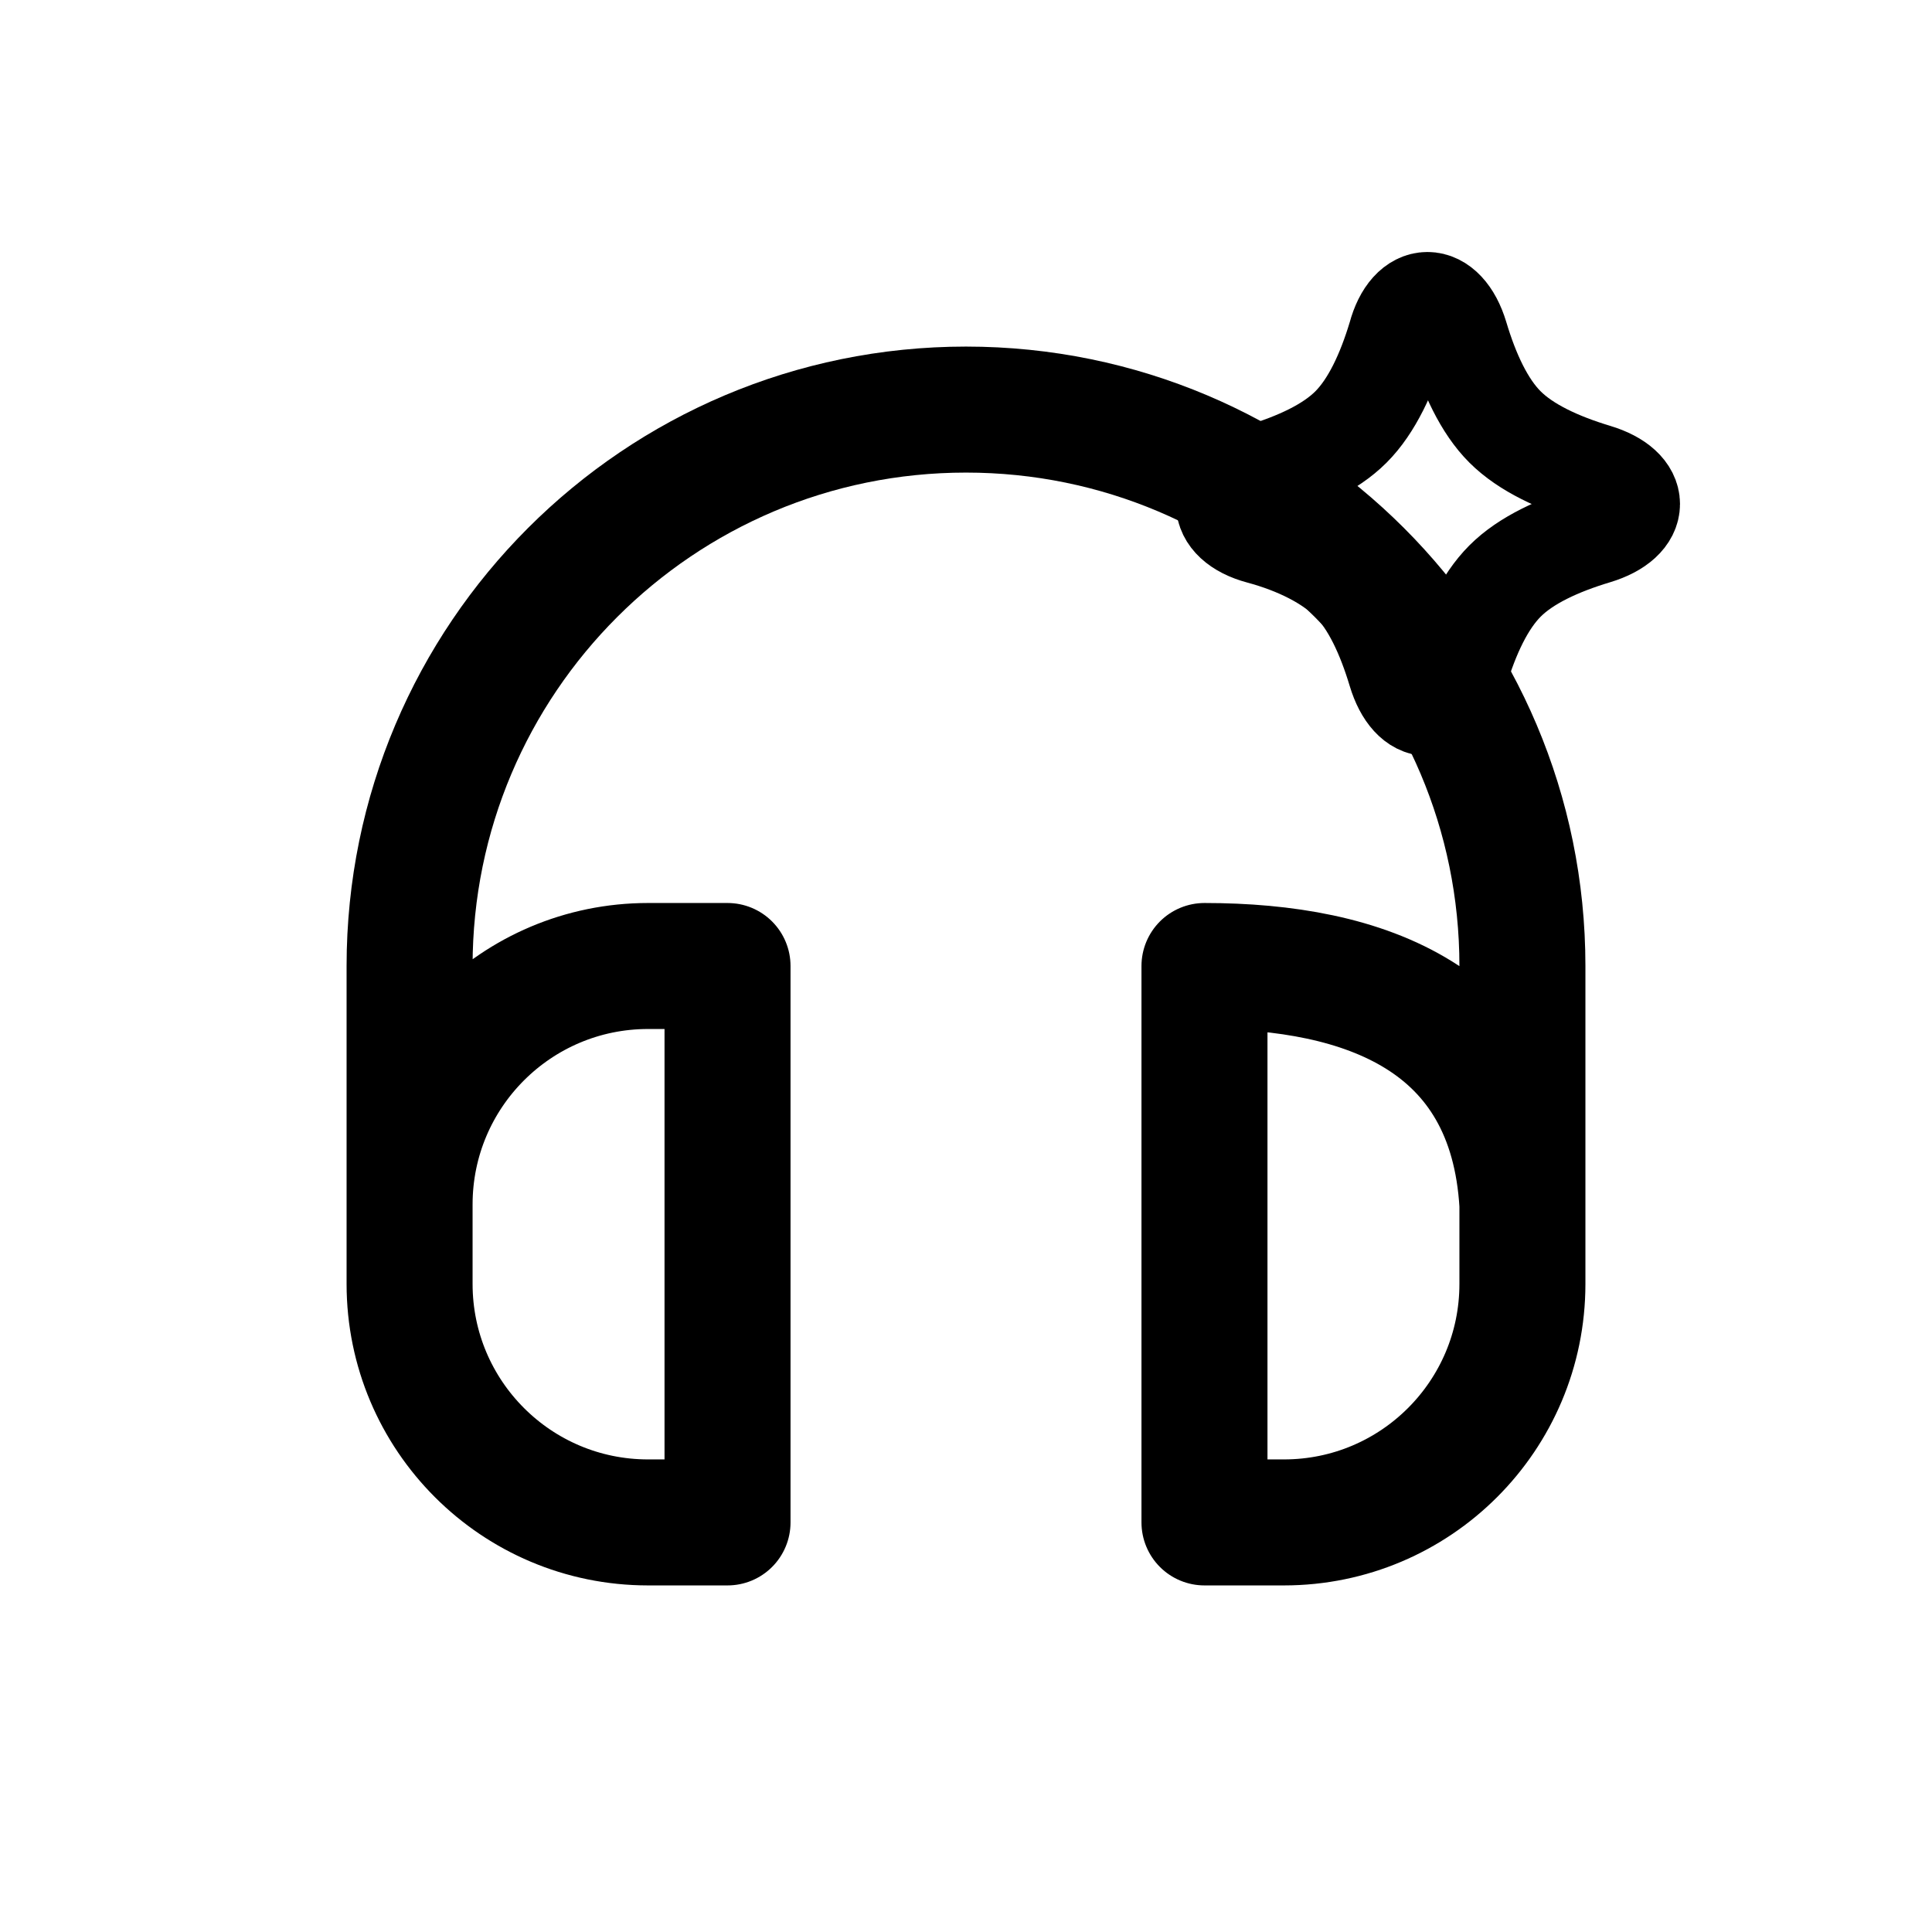
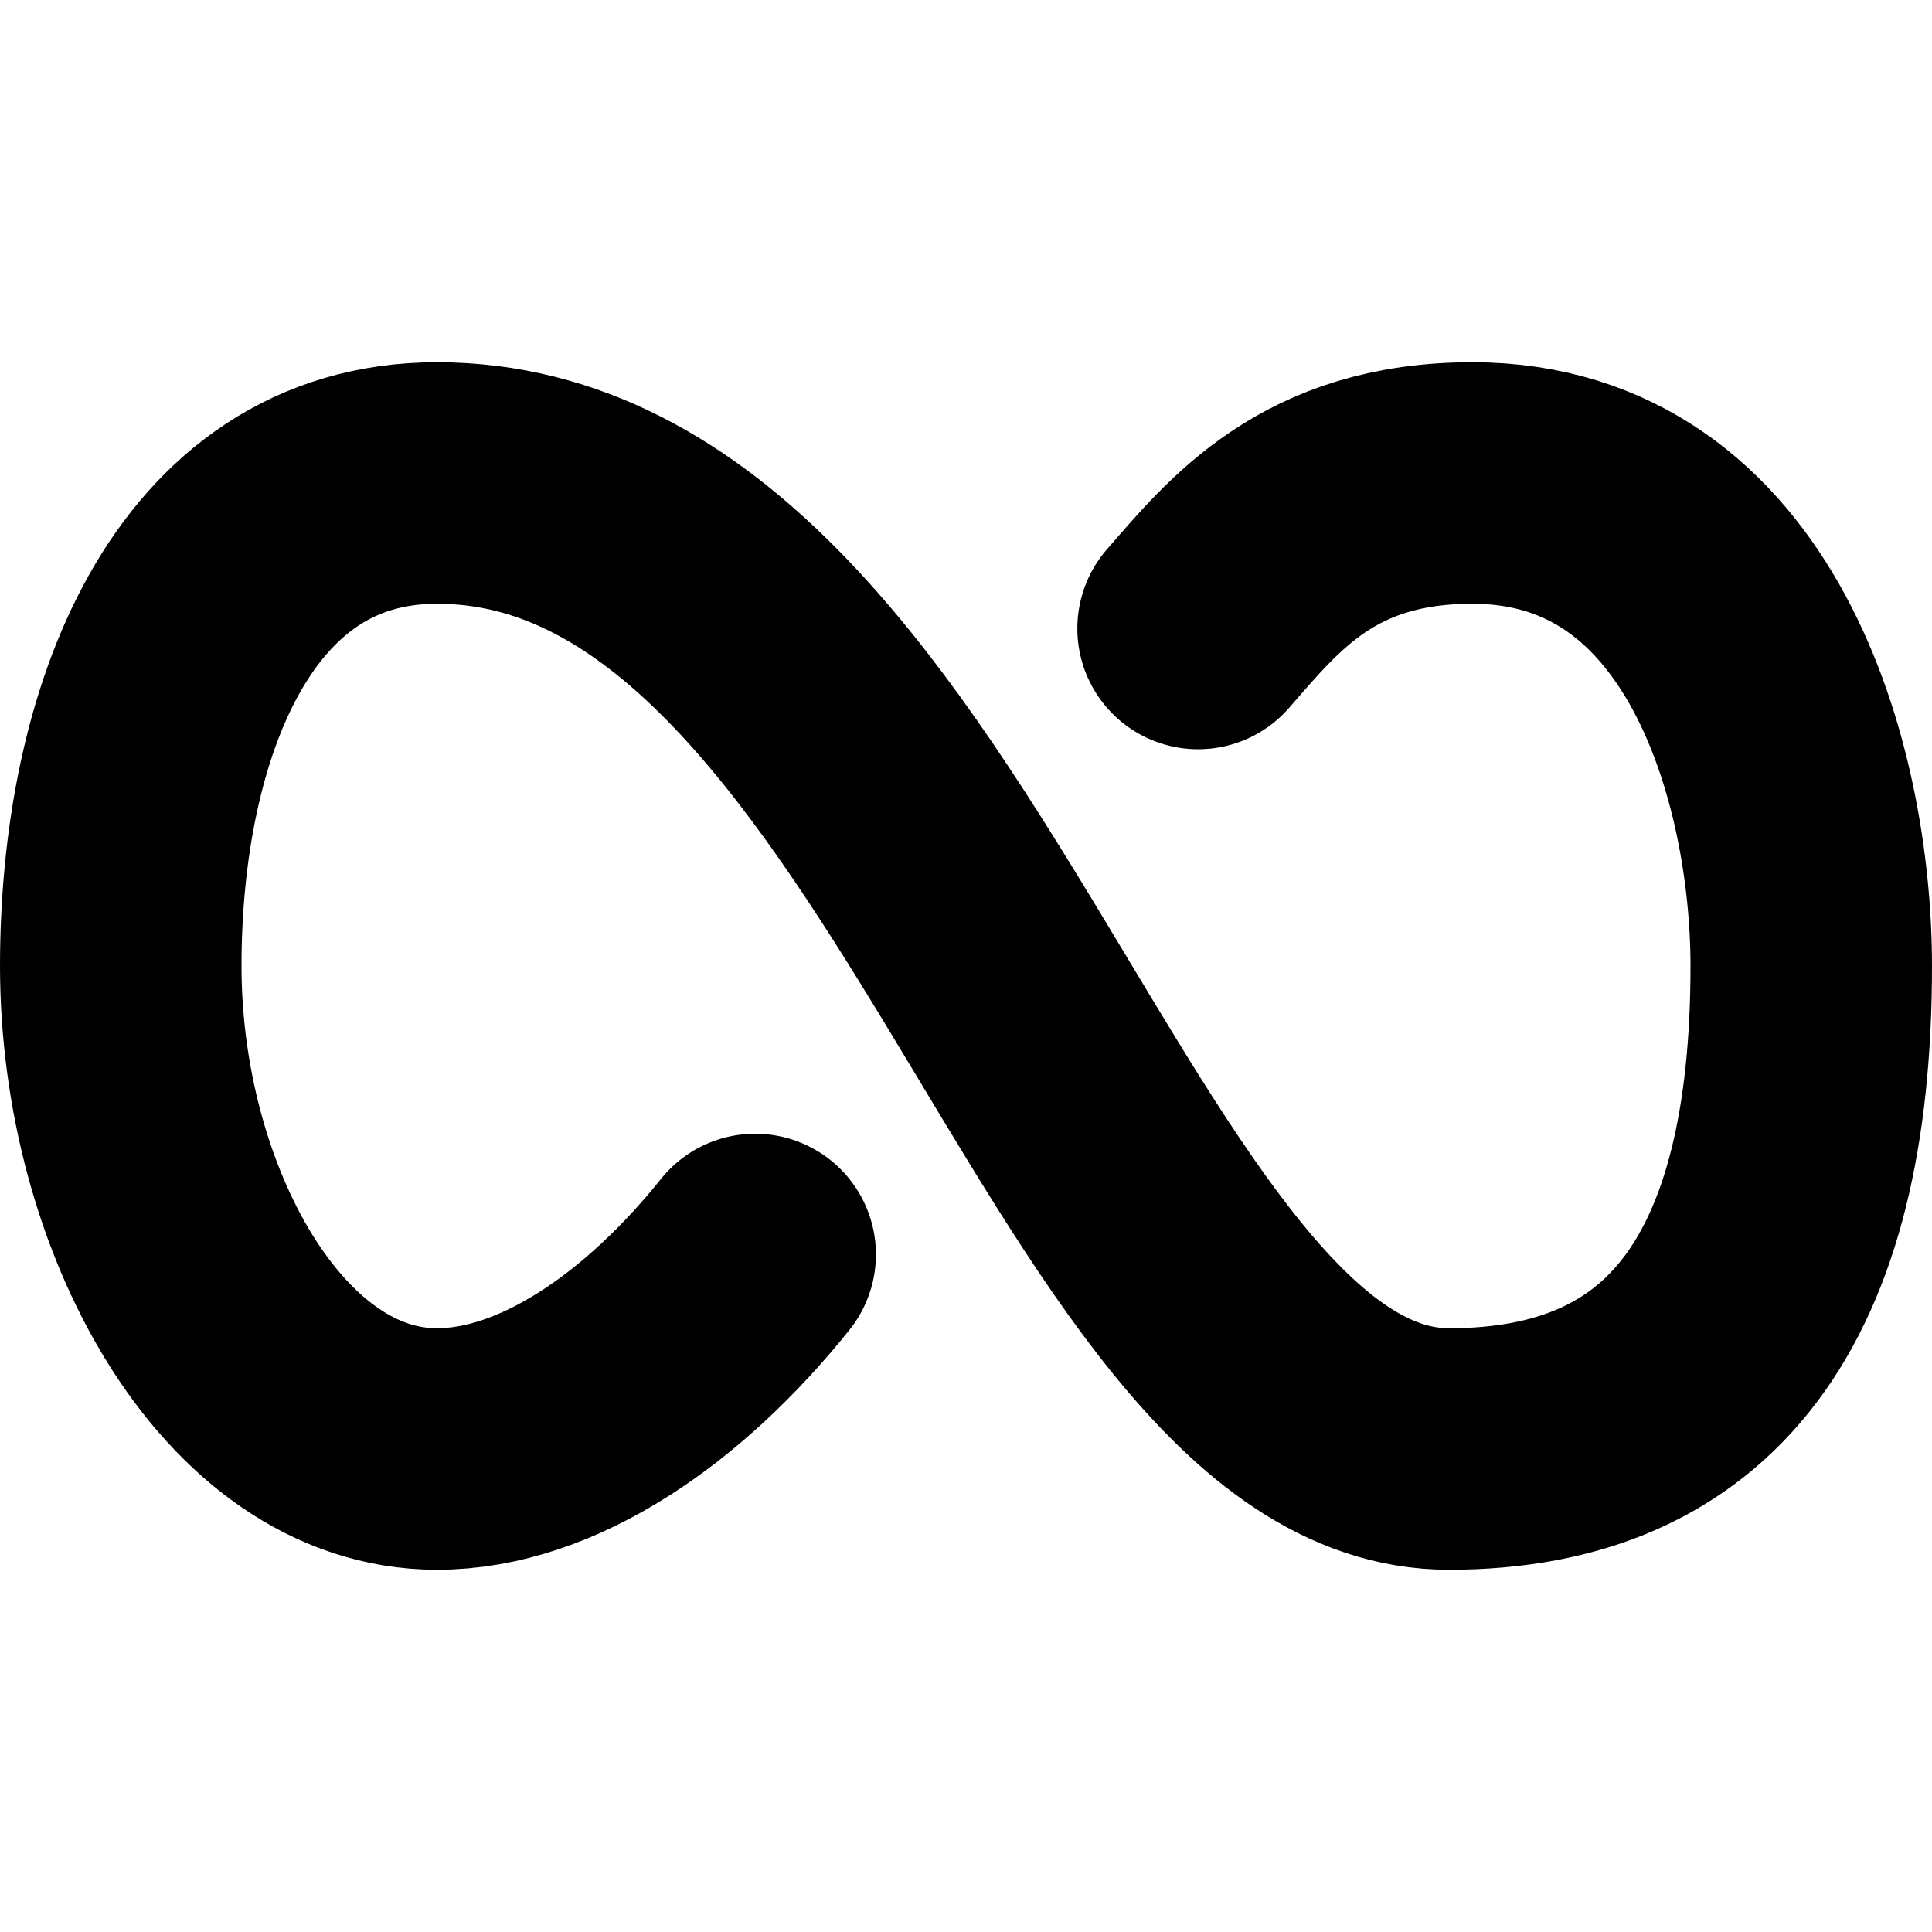
- <svg xmlns="http://www.w3.org/2000/svg" xmlns:ns1="https://www.gtk.org/grappa" ns1:rendering="symbolic" width="23" height="23" viewBox="0 0 23 23" ns1:version="1" ns1:state="0" ns1:state-names="outline empty">
-   <path id="headphones" d="M 18.124 14.339 L 18.124 11.5 C 18.124 7.842 15.158 4.876 11.5 4.876 C 7.842 4.876 4.876 7.842 4.876 11.5 L 4.876 14.339 M 14.339 18.124 L 15.285 18.124 C 16.853 18.124 18.124 16.853 18.124 15.285 L 18.124 14.339 C 17.994 12.113 16.236 11.5 14.339 11.5 Z M 7.715 18.124 L 8.661 18.124 L 8.661 11.5 L 7.715 11.5 C 6.147 11.5 4.876 12.771 4.876 14.339 L 4.876 15.285 C 4.876 16.853 6.147 18.124 7.715 18.124 Z" fill="none" stroke="rgb(0,0,0)" stroke-width="1.5" stroke-linecap="round" stroke-linejoin="round" class="transparent-fill foreground-stroke" ns1:states="outline" ns1:stroke="foreground" ns1:stroke-minwidth="25%" ns1:stroke-maxwidth="150%" />
-   <path id="sparkle" d="M 18.995 6.357 C 18.556 6.489 18.164 6.669 17.917 6.917 C 17.669 7.165 17.488 7.557 17.356 7.995 C 17.194 8.535 16.806 8.535 16.643 7.995 C 16.511 7.556 16.331 7.164 16.083 6.917 C 15.835 6.669 15.447 6.475 15.005 6.356 C 14.465 6.212 14.465 5.788 15.005 5.643 C 15.444 5.511 15.836 5.331 16.083 5.083 C 16.331 4.835 16.512 4.443 16.644 4.005 C 16.788 3.465 17.194 3.465 17.357 4.005 C 17.488 4.444 17.669 4.836 17.917 5.083 C 18.165 5.331 18.557 5.512 18.995 5.644 C 19.535 5.806 19.535 6.194 18.995 6.357 Z" fill="none" stroke="rgb(0,0,0)" stroke-width="1.2" stroke-linecap="round" stroke-linejoin="round" class="transparent-fill foreground-stroke" ns1:states="outline" ns1:stroke="foreground" ns1:stroke-minwidth="25%" ns1:stroke-maxwidth="150%" />
+ <svg xmlns="http://www.w3.org/2000/svg" viewBox="0 0 16 16" width="16" height="16">
+   <path d="M 9.922 5.205 C 10.388 4.67, 10.923 4, 12.193 4 C 14.348 4, 15 6.422, 15 8 C 15 10.686, 14 12, 12 12 C 9 12, 7.685 4, 3.619 4 C 1.752 4, 1 6, 1 8 C 1 10, 2.088 12, 3.619 12 C 4.533 12, 5.498 11.333, 6.254 10.389" stroke-width="2" stroke-linecap="round" stroke-linejoin="round" stroke="rgb(0,0,0)" fill="none" class="foreground-stroke transparent-fill" />
</svg>
